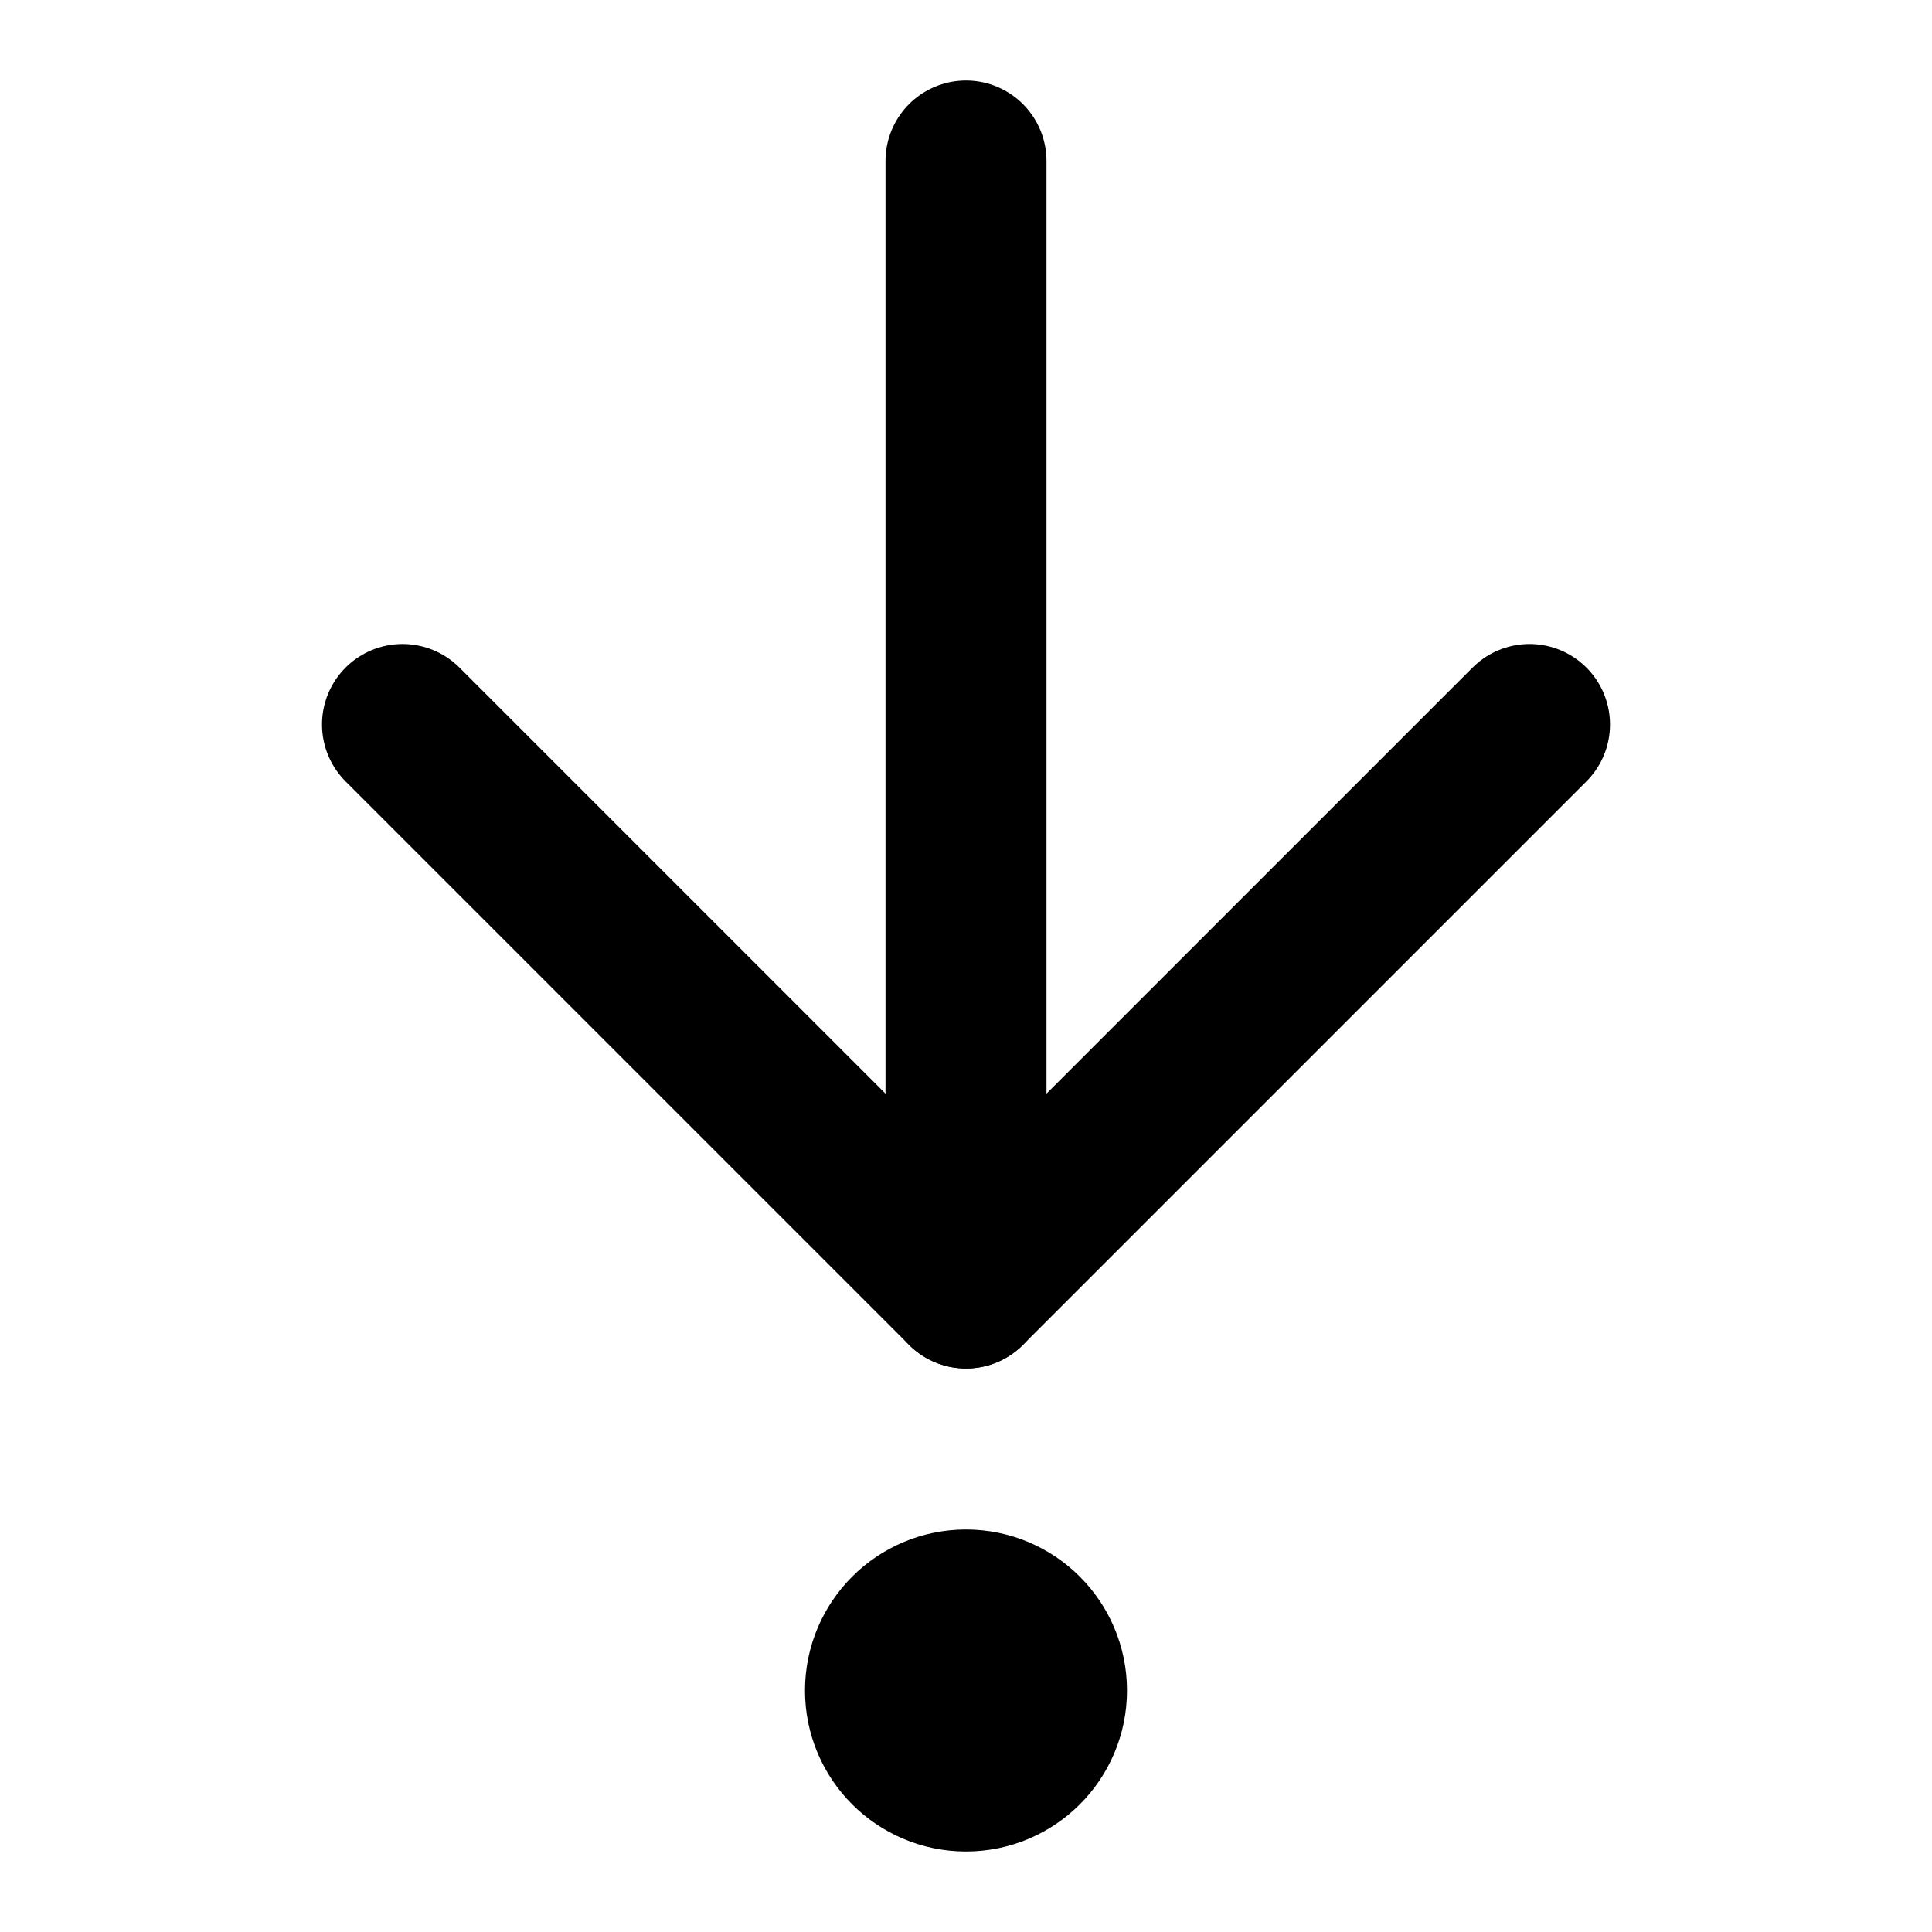
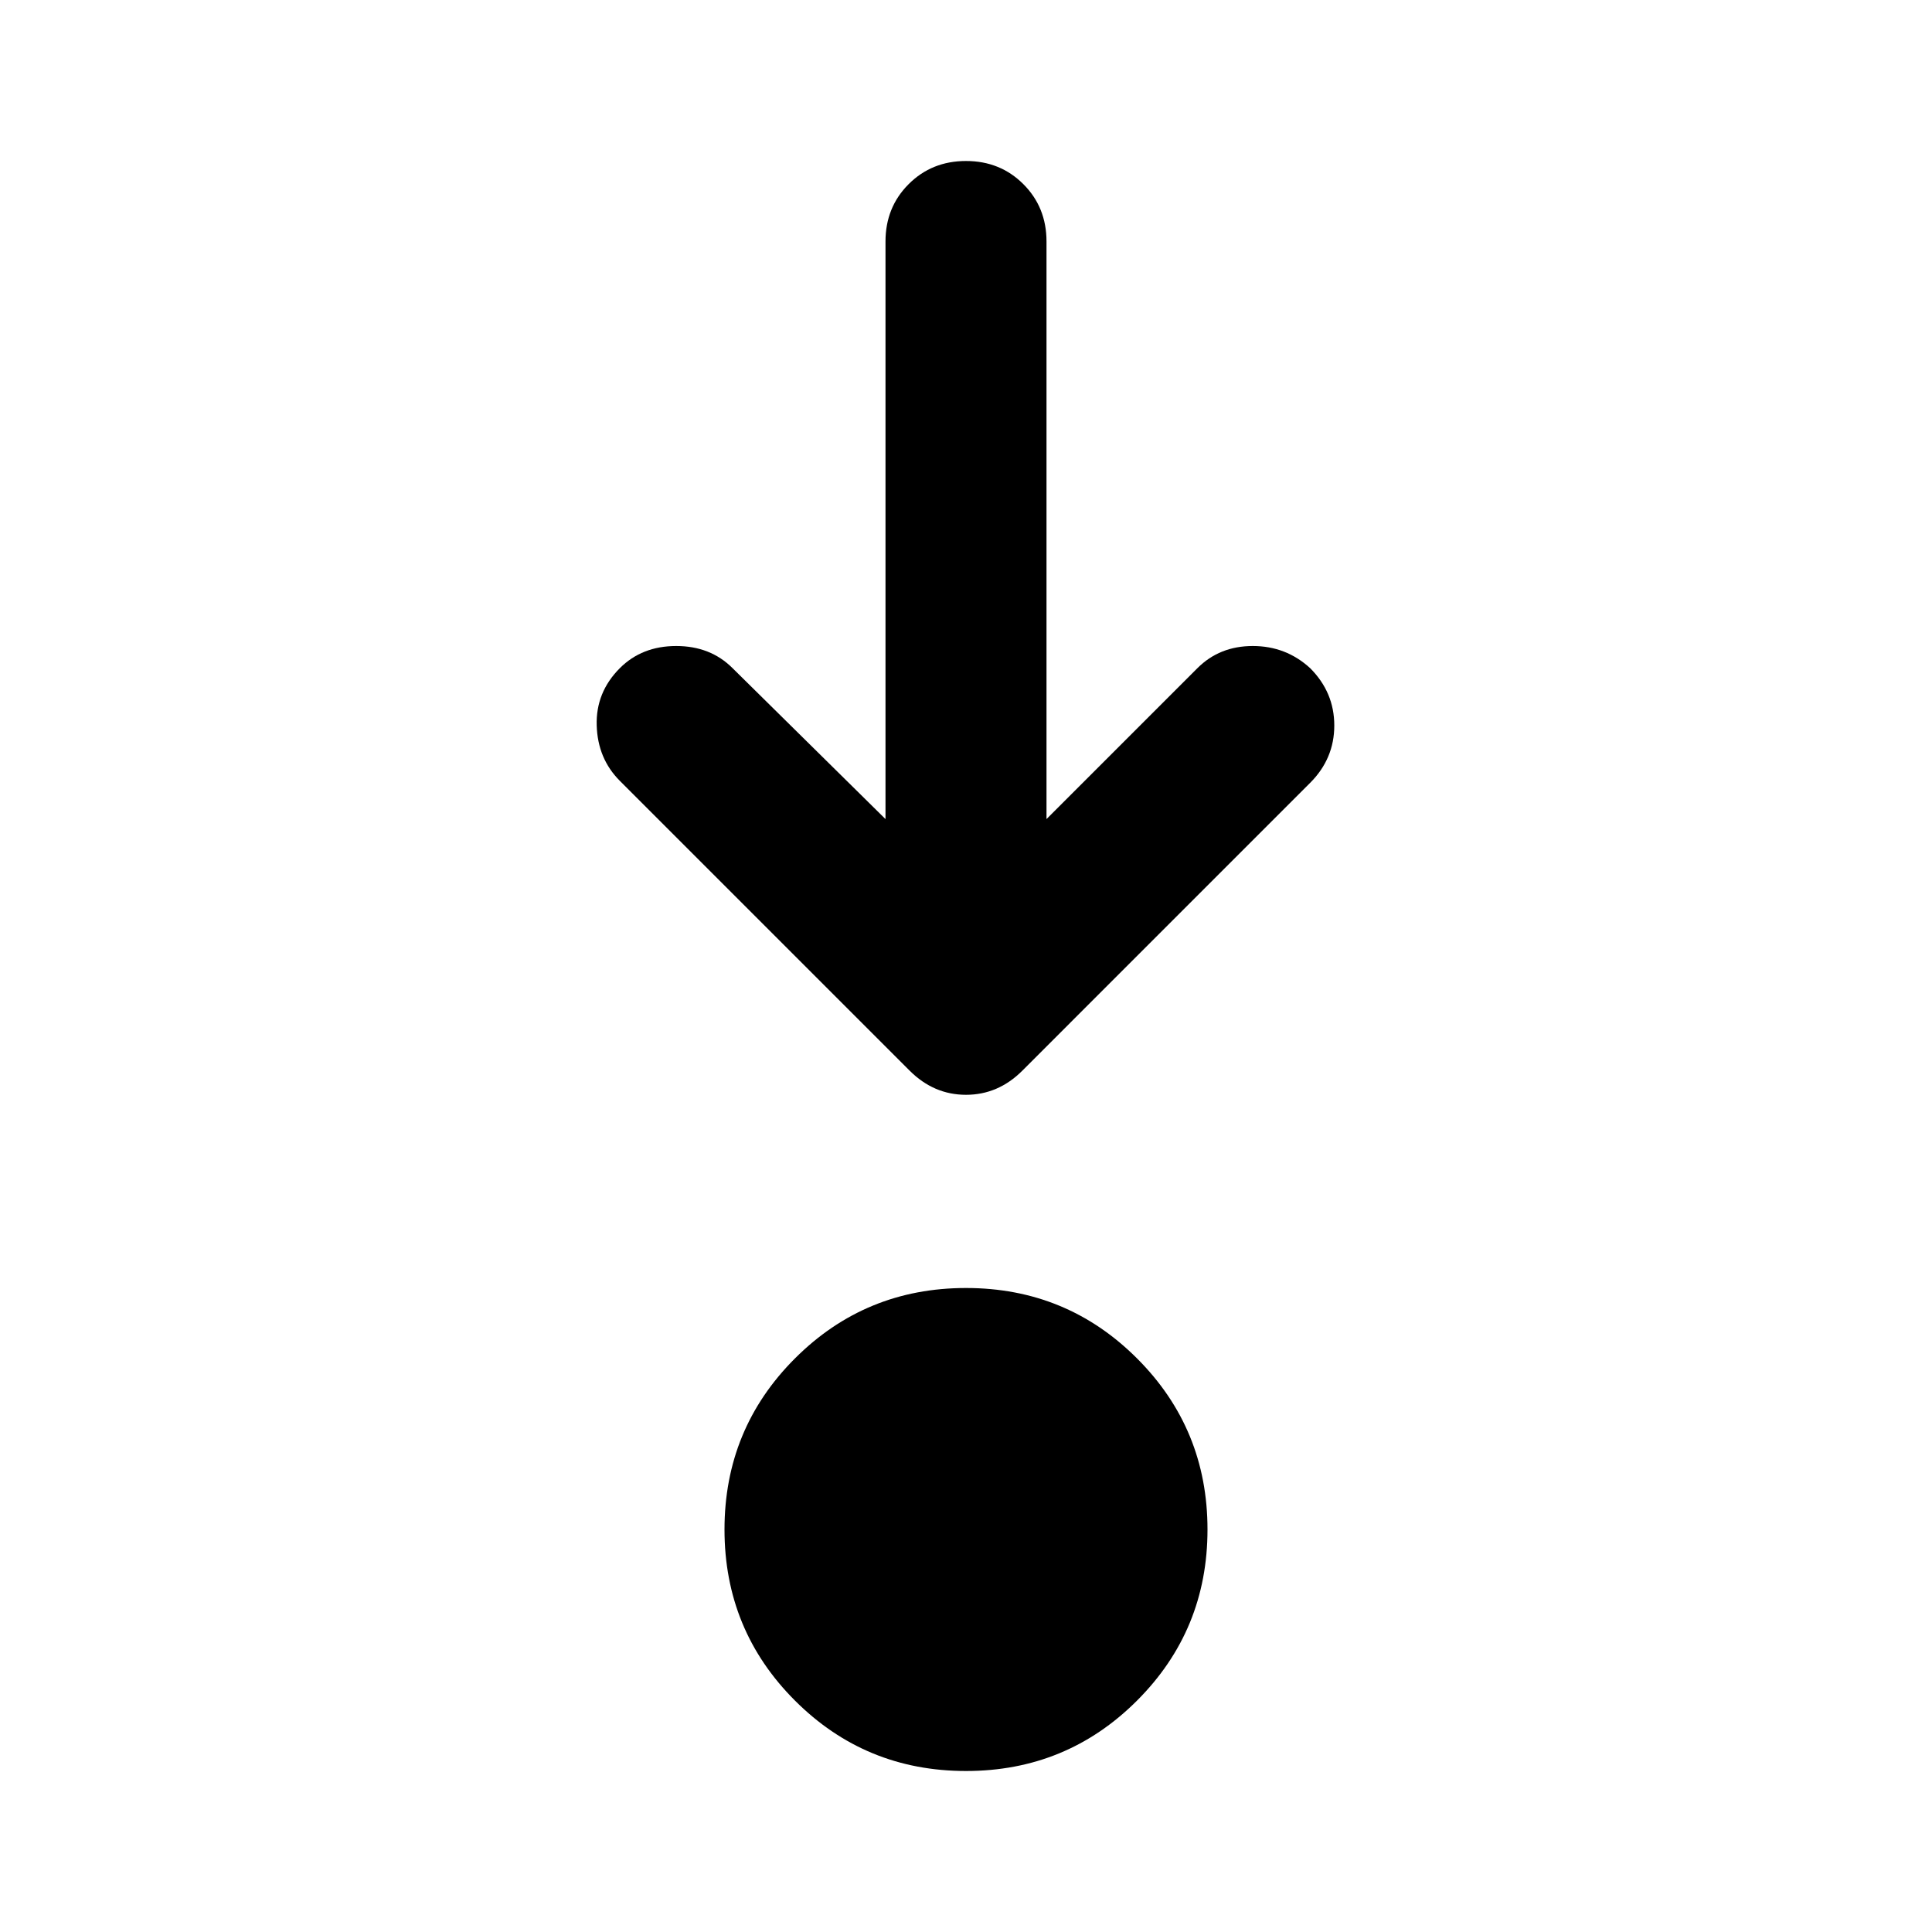
- <svg xmlns="http://www.w3.org/2000/svg" width="24" height="24" viewBox="0 0 24 24" fill="none" stroke="black" stroke-width="2" stroke-linecap="round" stroke-linejoin="round">
-   <path d="M12 2v14" />
-   <path d="m19 9-7 7-7-7" />
-   <circle cx="12" cy="21" r="1" />
+ <svg xmlns="http://www.w3.org/2000/svg" height="24" viewBox="0 -960 960 960" width="24">
+   <path d="M395-115q-35-35-35-85t35-85q35-35 85-35t85 35q35 35 35 85t-35 85q-35 35-85 35t-85-35Zm45-438v-287q0-17 11.5-28.5T480-880q17 0 28.5 11.5T520-840v287l75-75q11-11 27.5-11t28.5 11q12 12 12 28.5T651-571L508-428q-12 12-28 12t-28-12L308-572q-11-11-11.5-27.5T308-628q11-11 28-11t28 11l76 75Z" />
</svg>
